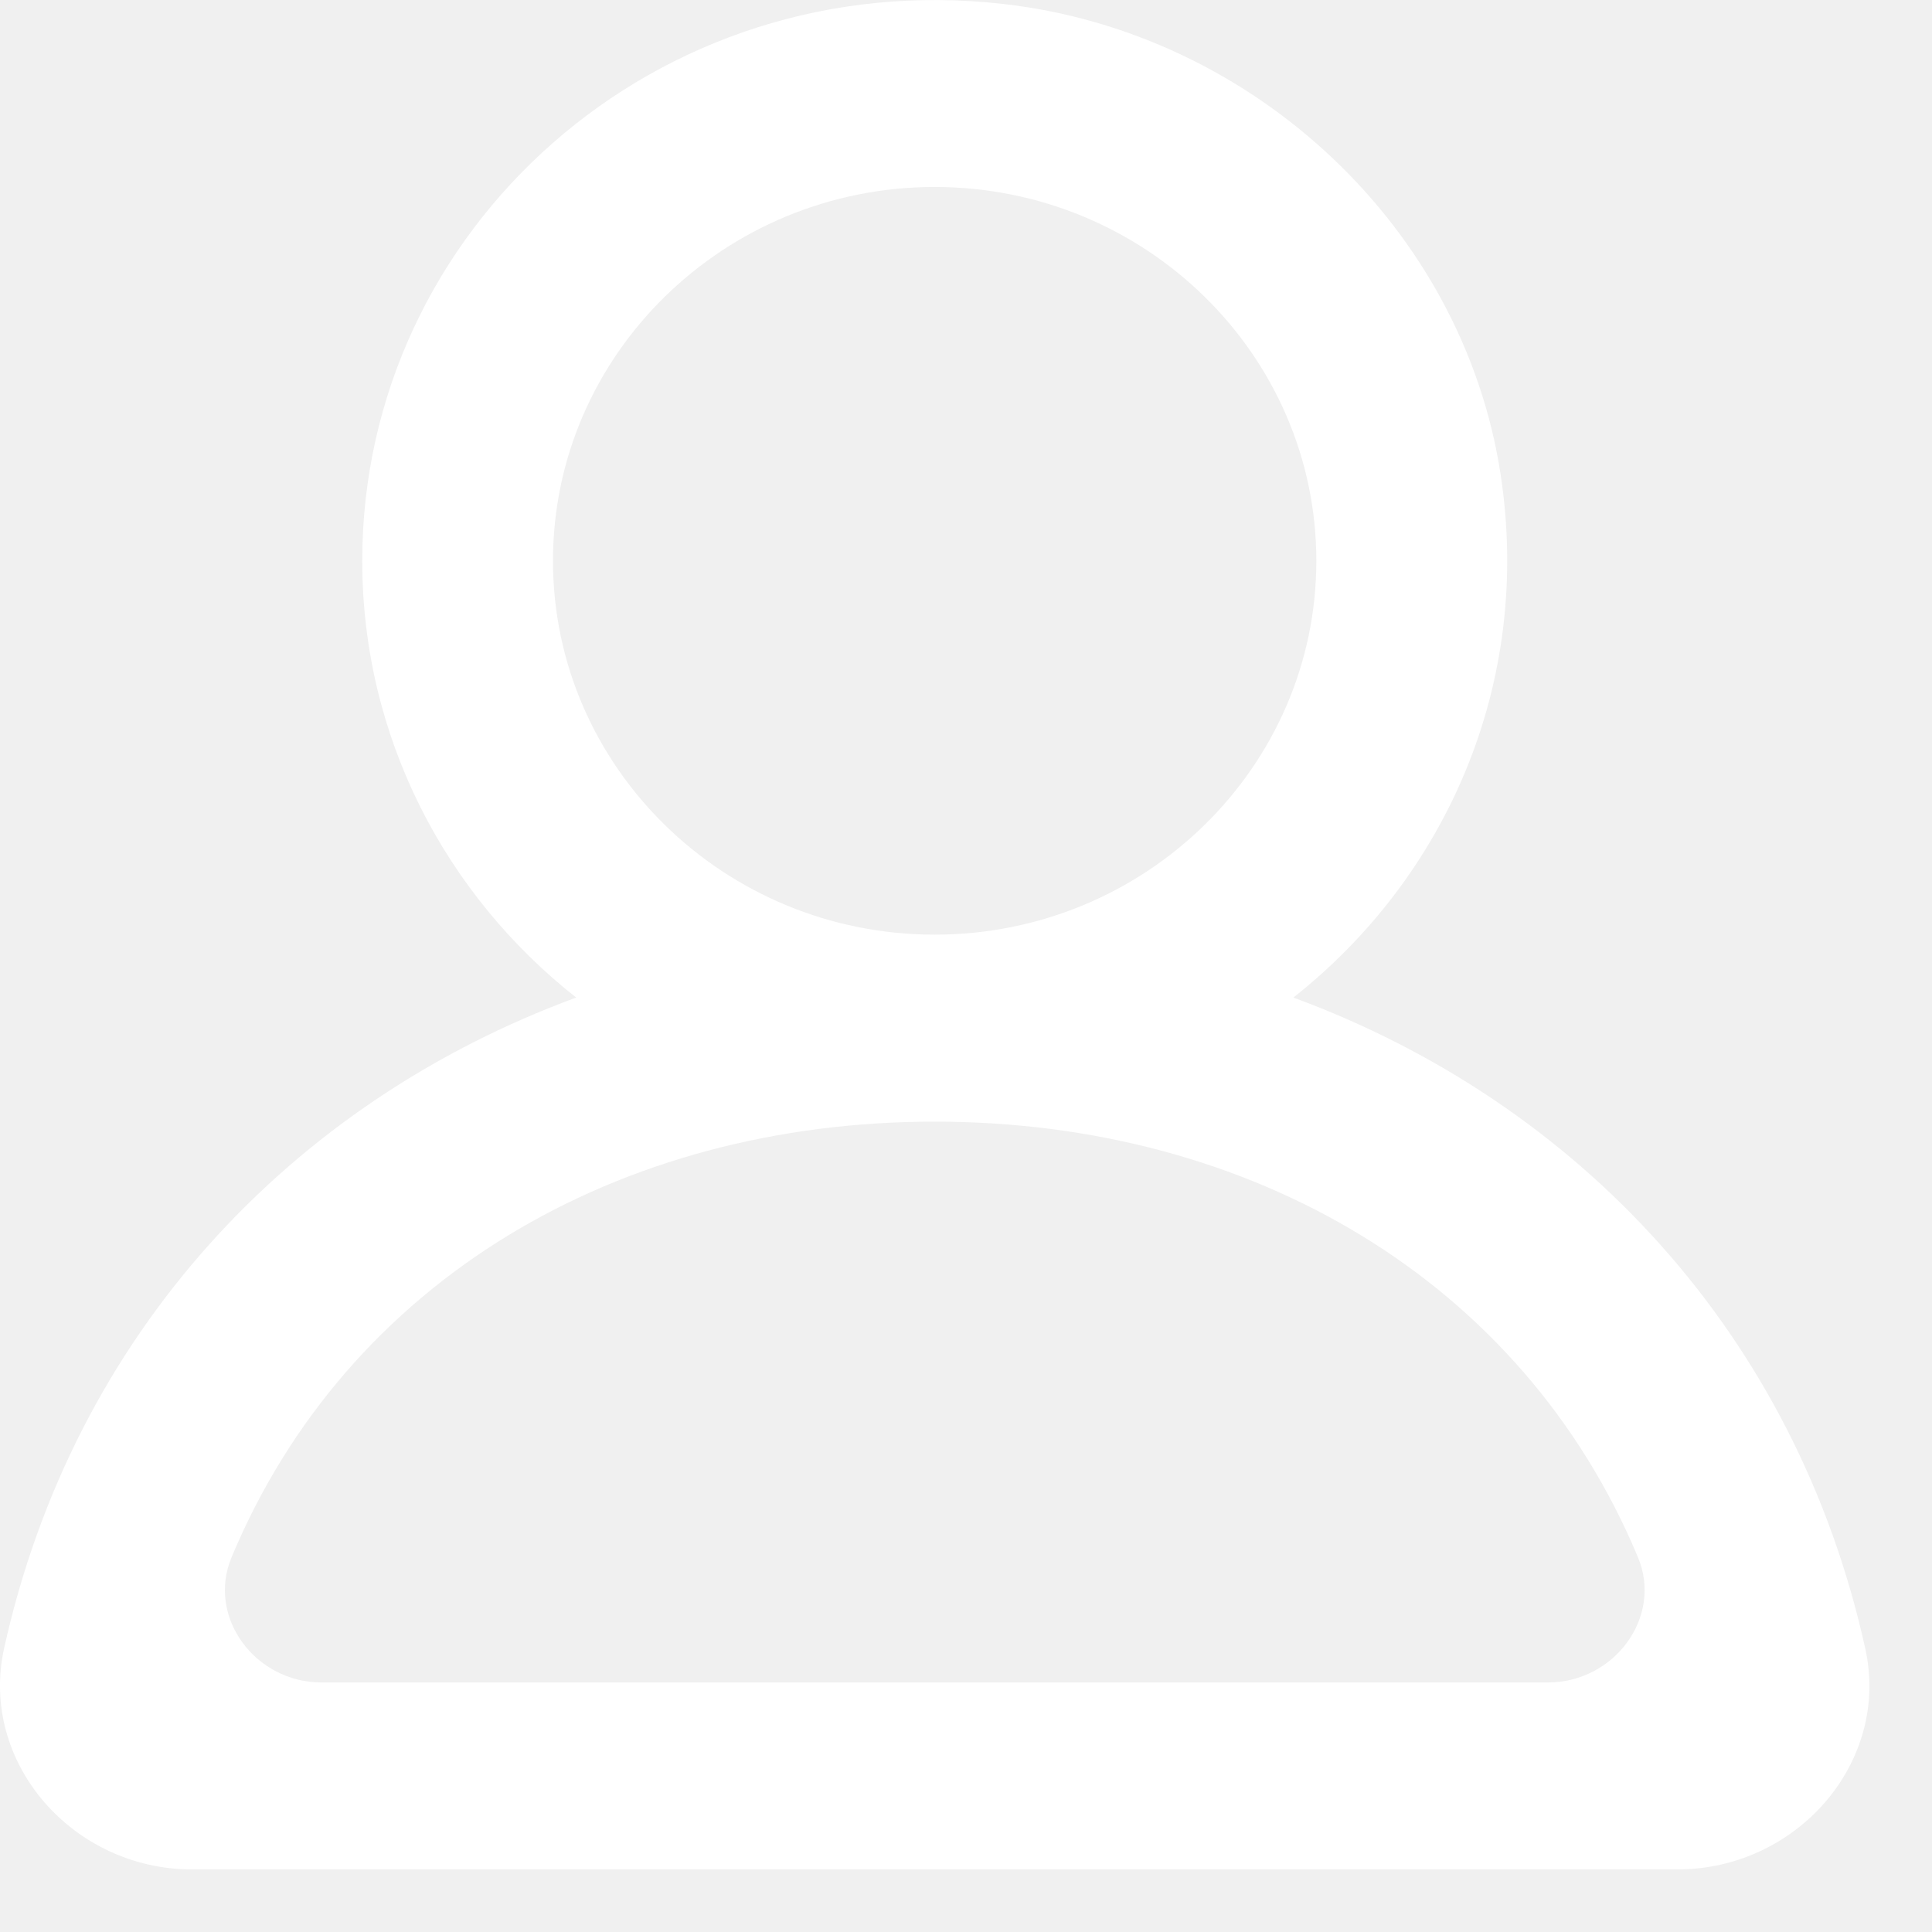
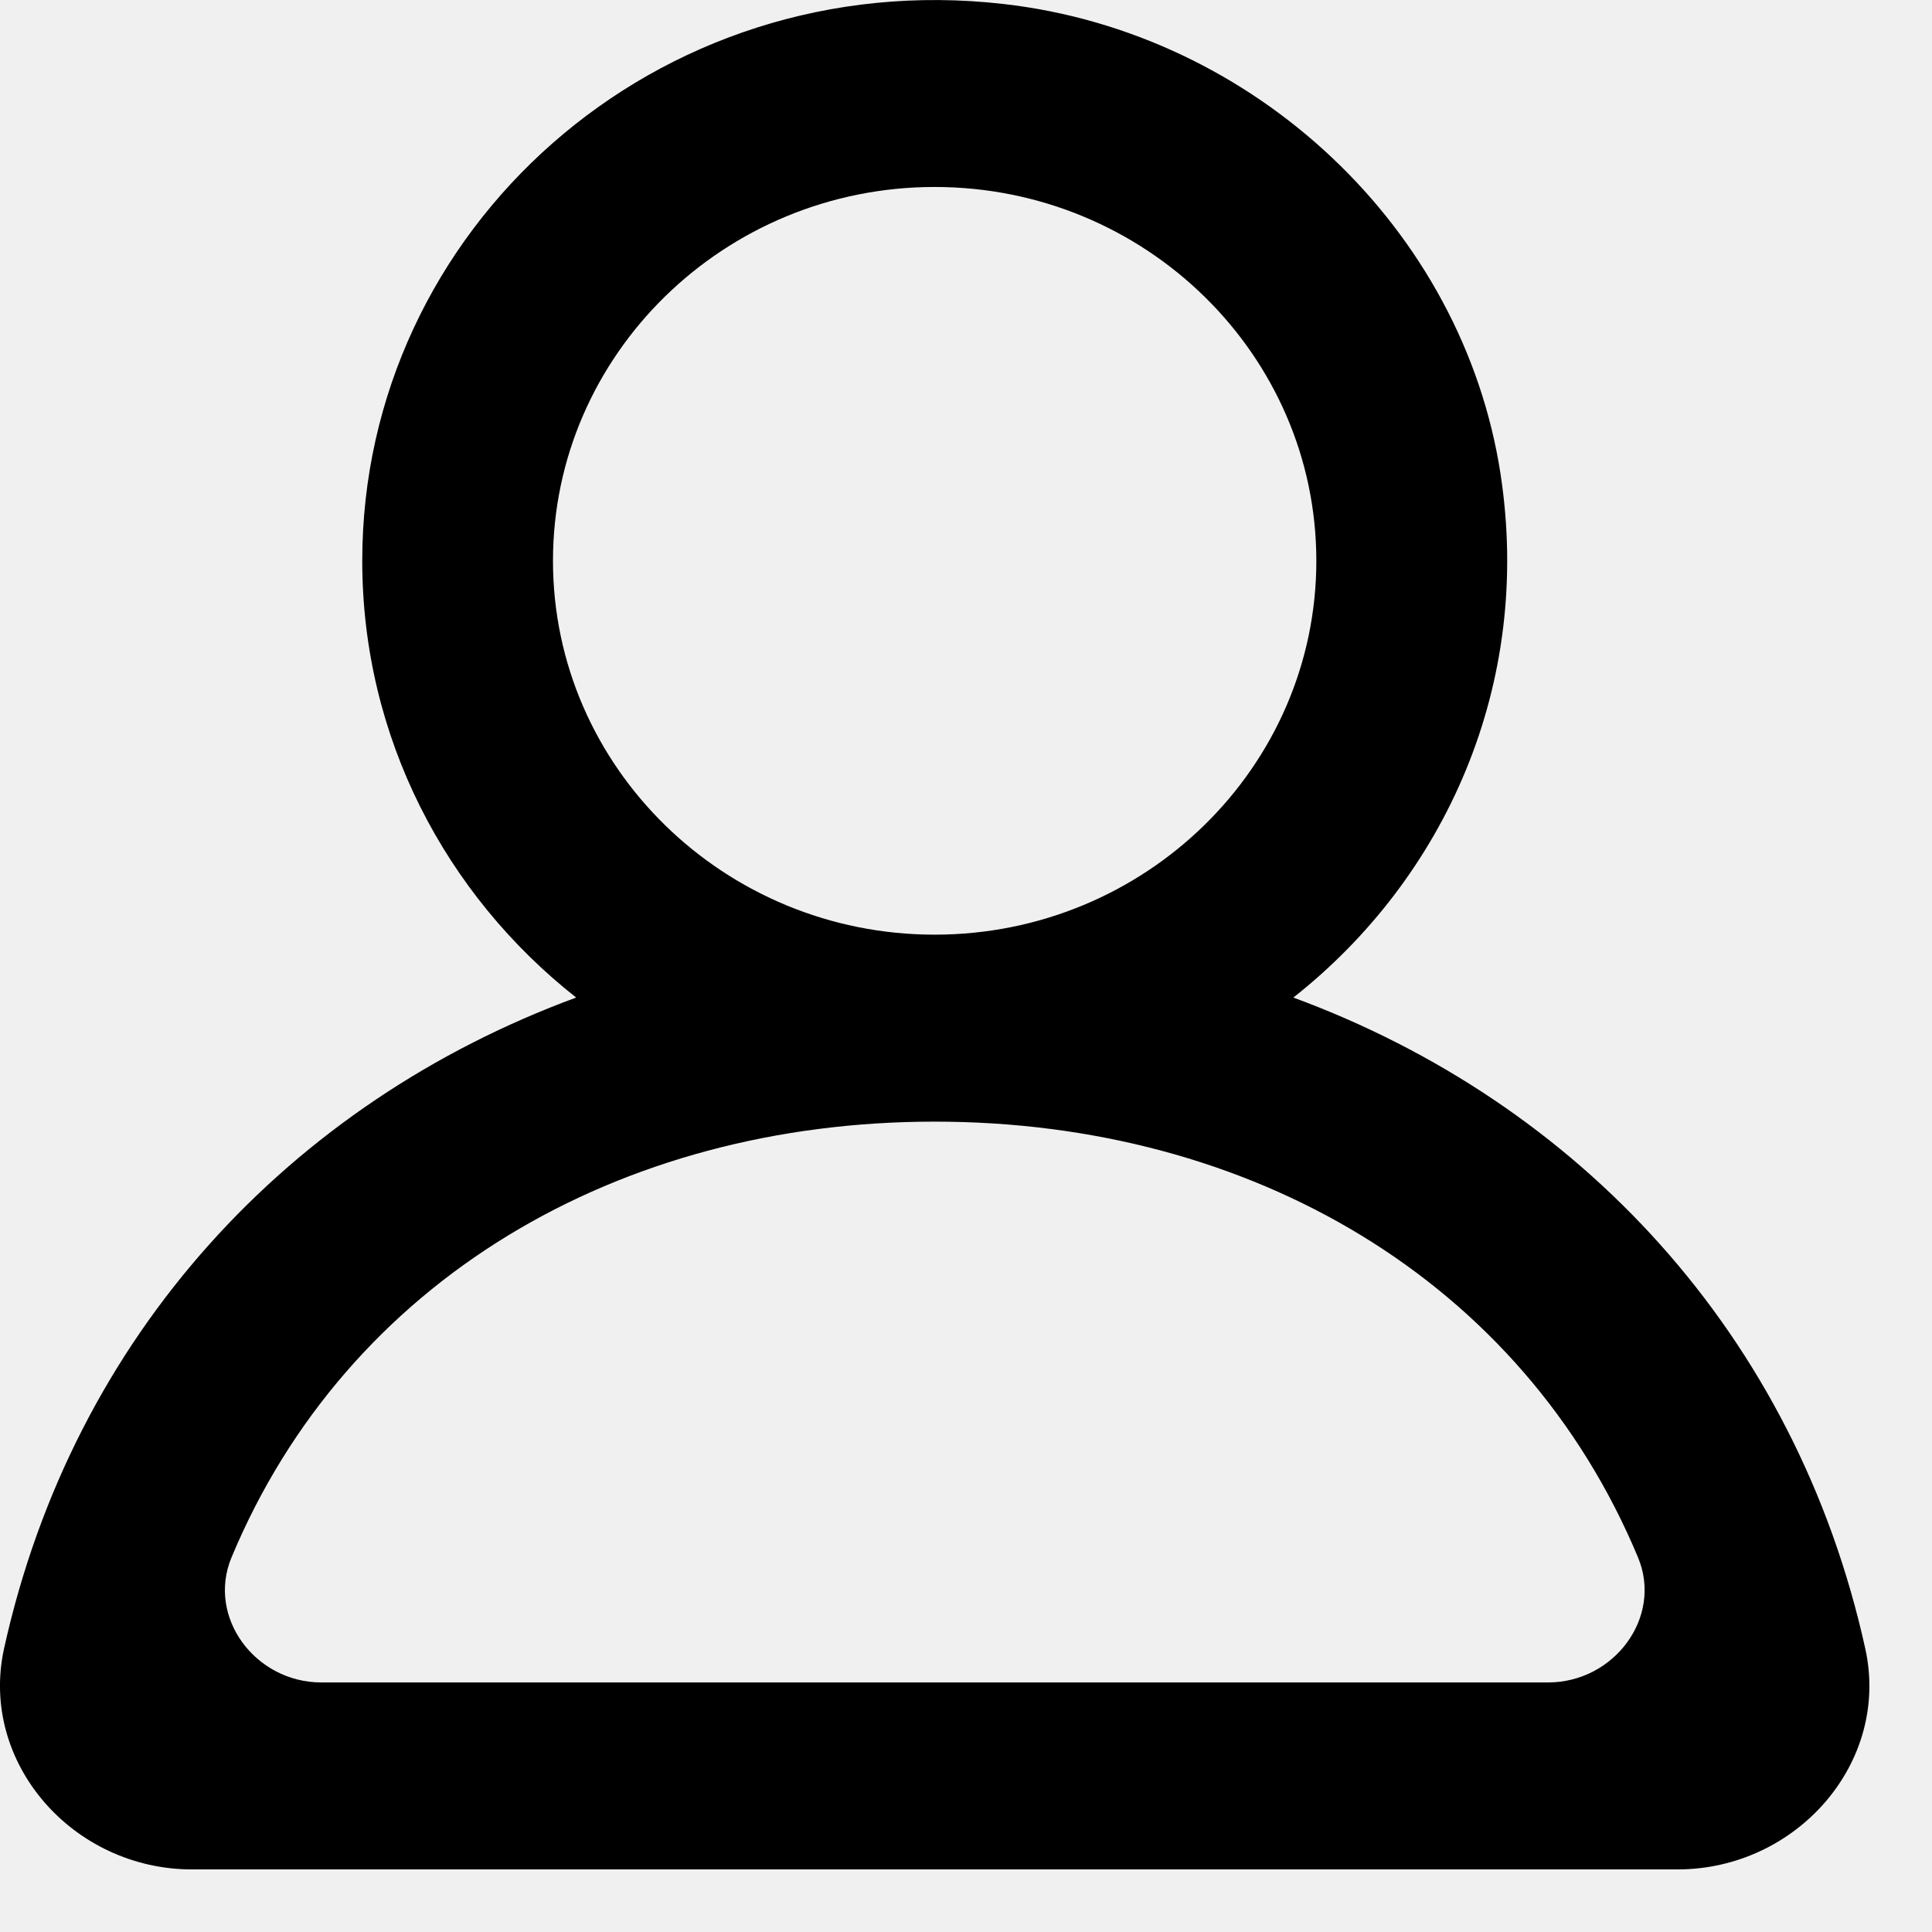
- <svg xmlns="http://www.w3.org/2000/svg" viewBox="0 0 18 18" fill="none">
-   <path fill-rule="evenodd" clip-rule="evenodd" d="M14.423 15.675H2.994C2.379 15.675 1.925 15.068 2.157 14.51C3.233 11.929 5.762 10.45 8.708 10.45C11.655 10.45 14.184 11.929 15.261 14.51C15.493 15.068 15.038 15.675 14.423 15.675ZM5.152 5.225C5.152 3.304 6.748 1.742 8.708 1.742C10.669 1.742 12.264 3.304 12.264 5.225C12.264 7.146 10.669 8.708 8.708 8.708C6.748 8.708 5.152 7.146 5.152 5.225ZM17.378 15.358C16.732 12.433 14.71 10.274 12.05 9.294C13.46 8.182 14.282 6.384 13.98 4.415C13.629 2.131 11.69 0.303 9.348 0.037C6.116 -0.332 3.375 2.133 3.375 5.225C3.375 6.871 4.153 8.337 5.368 9.294C2.706 10.274 0.685 12.433 0.038 15.358C-0.196 16.421 0.678 17.417 1.789 17.417H15.628C16.739 17.417 17.614 16.421 17.378 15.358Z" fill="white" />
+ <svg xmlns="http://www.w3.org/2000/svg" width="18" height="18" viewBox="0 0 18 18" fill="none">
+   <path fill-rule="evenodd" clip-rule="evenodd" d="M14.423 15.675H2.994C2.379 15.675 1.925 15.068 2.157 14.51C3.233 11.929 5.762 10.45 8.708 10.45C11.655 10.45 14.184 11.929 15.261 14.51C15.493 15.068 15.038 15.675 14.423 15.675ZM5.152 5.225C5.152 3.304 6.748 1.742 8.708 1.742C10.669 1.742 12.264 3.304 12.264 5.225C12.264 7.146 10.669 8.708 8.708 8.708C6.748 8.708 5.152 7.146 5.152 5.225ZM17.378 15.358C16.732 12.433 14.71 10.274 12.05 9.294C13.46 8.182 14.282 6.384 13.98 4.415C13.629 2.131 11.69 0.303 9.348 0.037C6.116 -0.332 3.375 2.133 3.375 5.225C3.375 6.871 4.153 8.337 5.368 9.294C2.706 10.274 0.685 12.433 0.038 15.358C-0.196 16.421 0.678 17.417 1.789 17.417H15.628C16.739 17.417 17.614 16.421 17.378 15.358Z" fill="currentColor" />
</svg>
